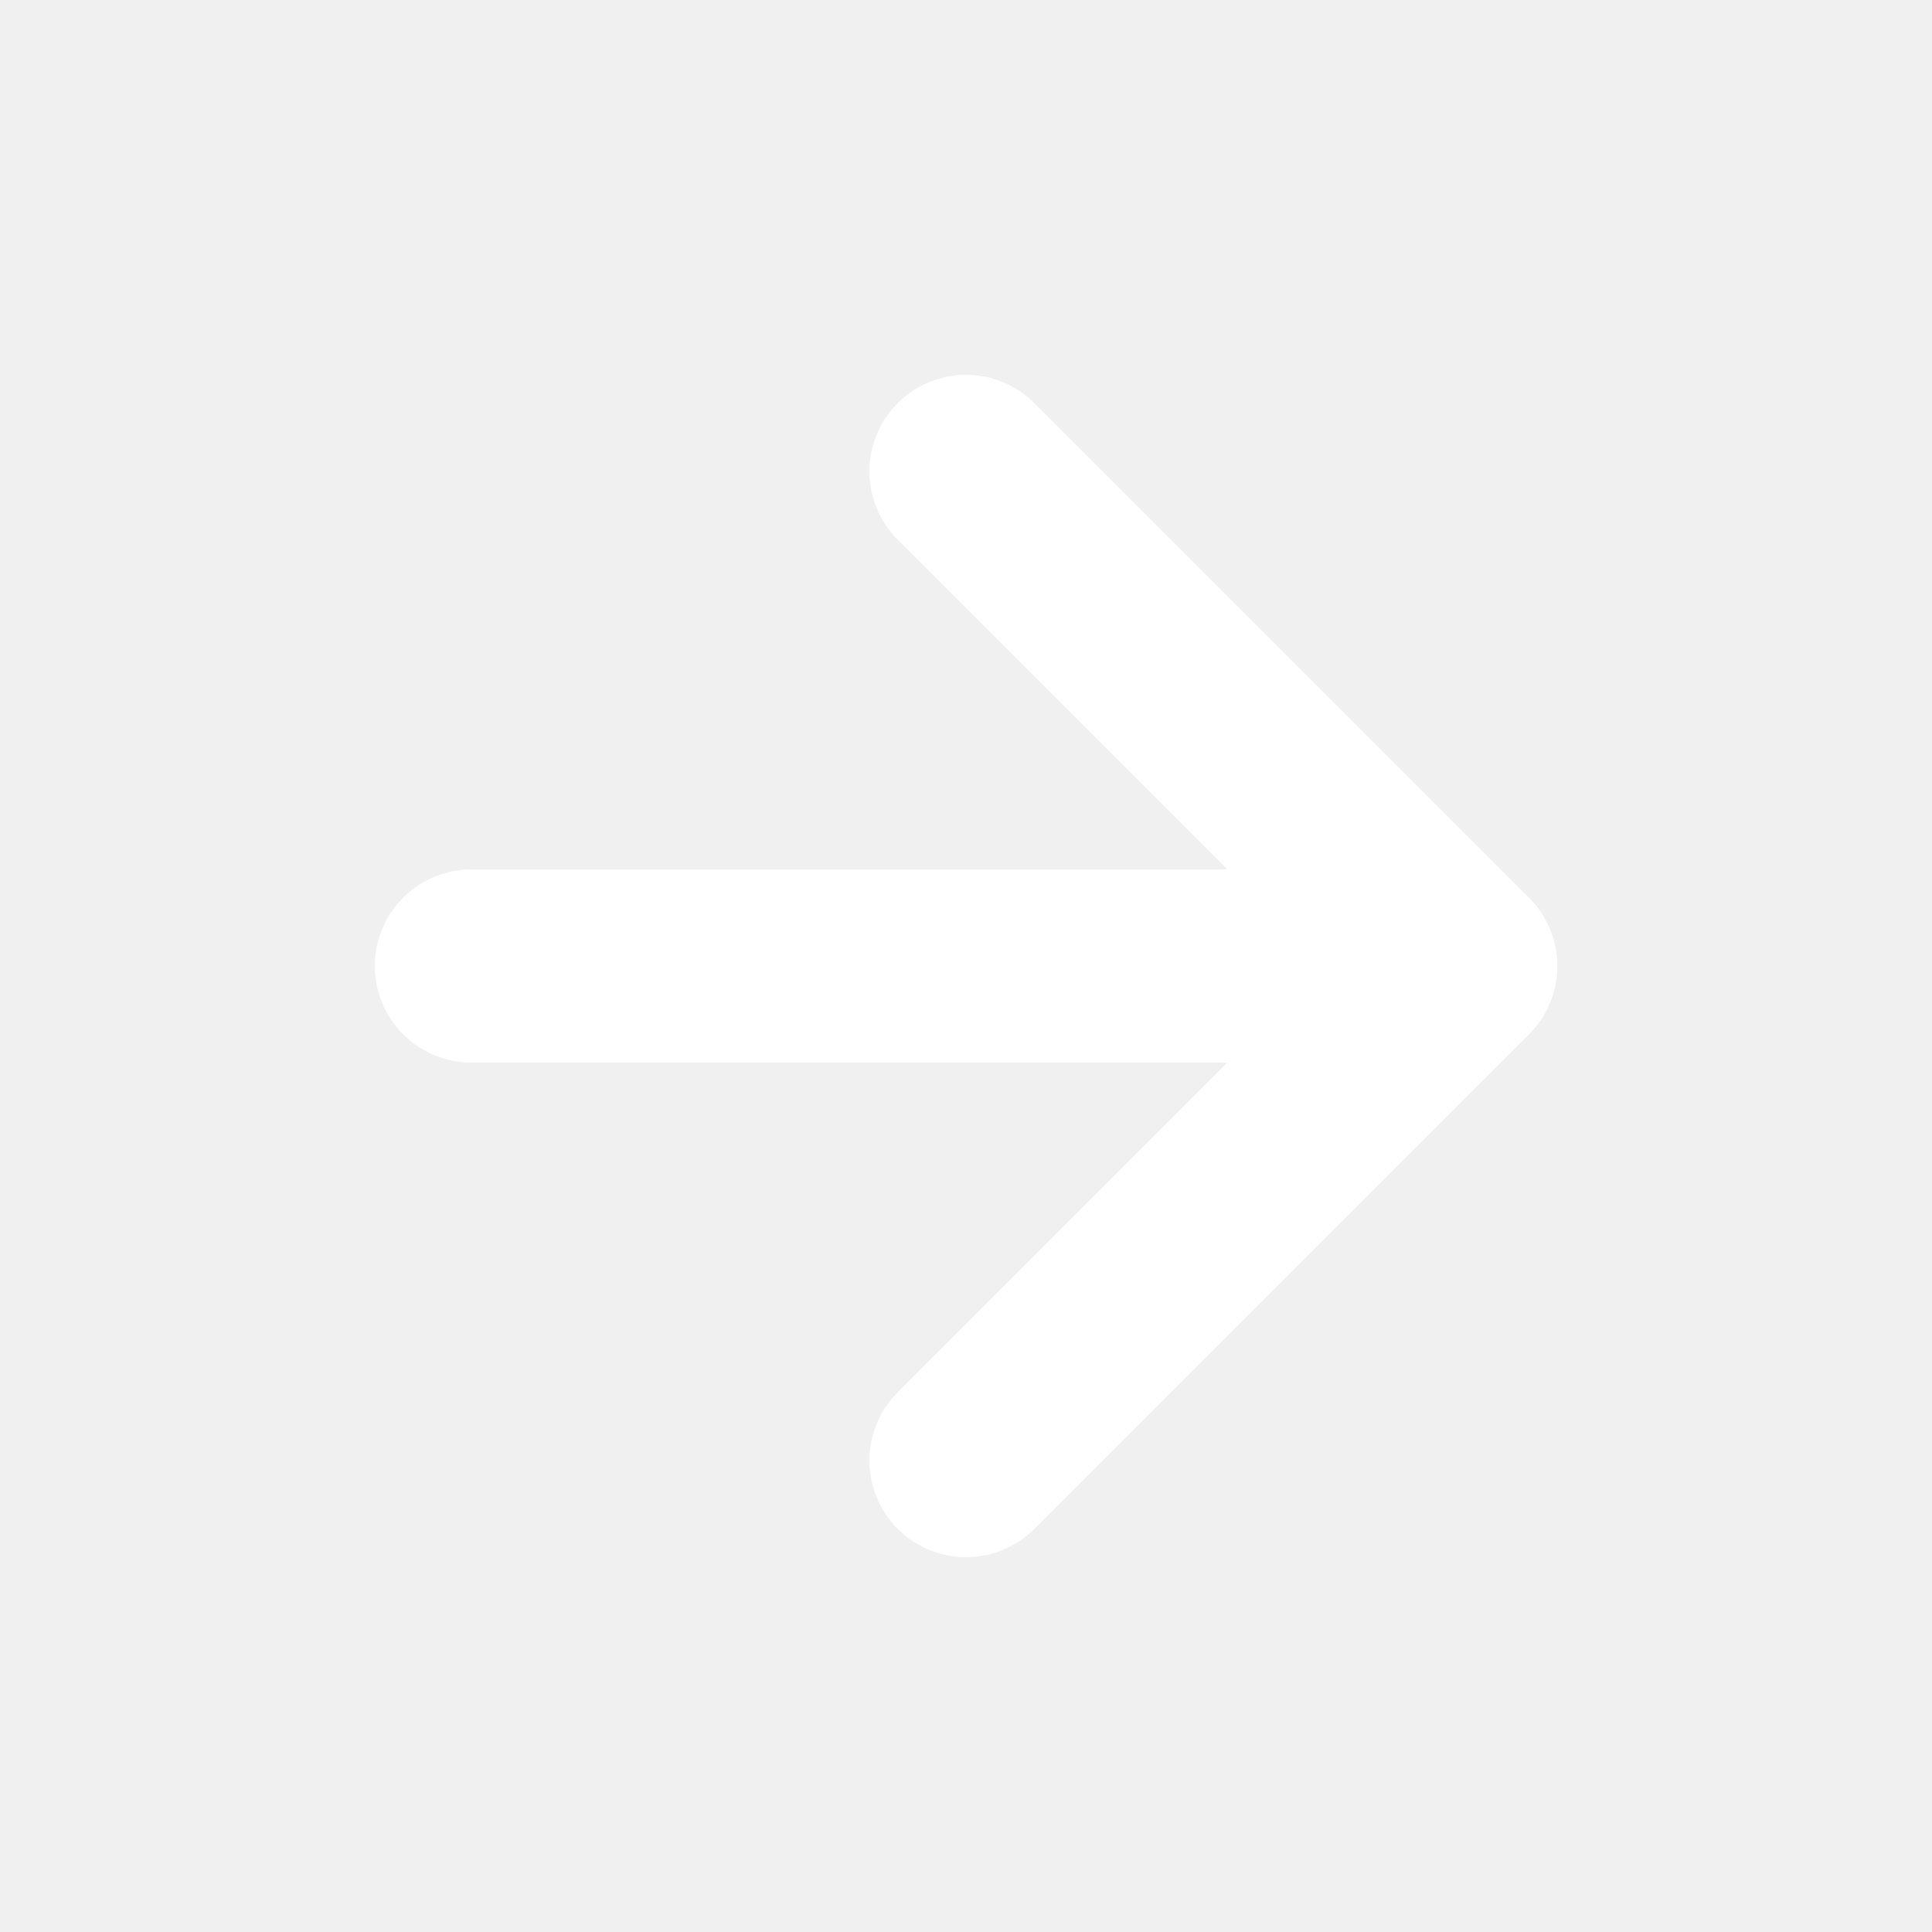
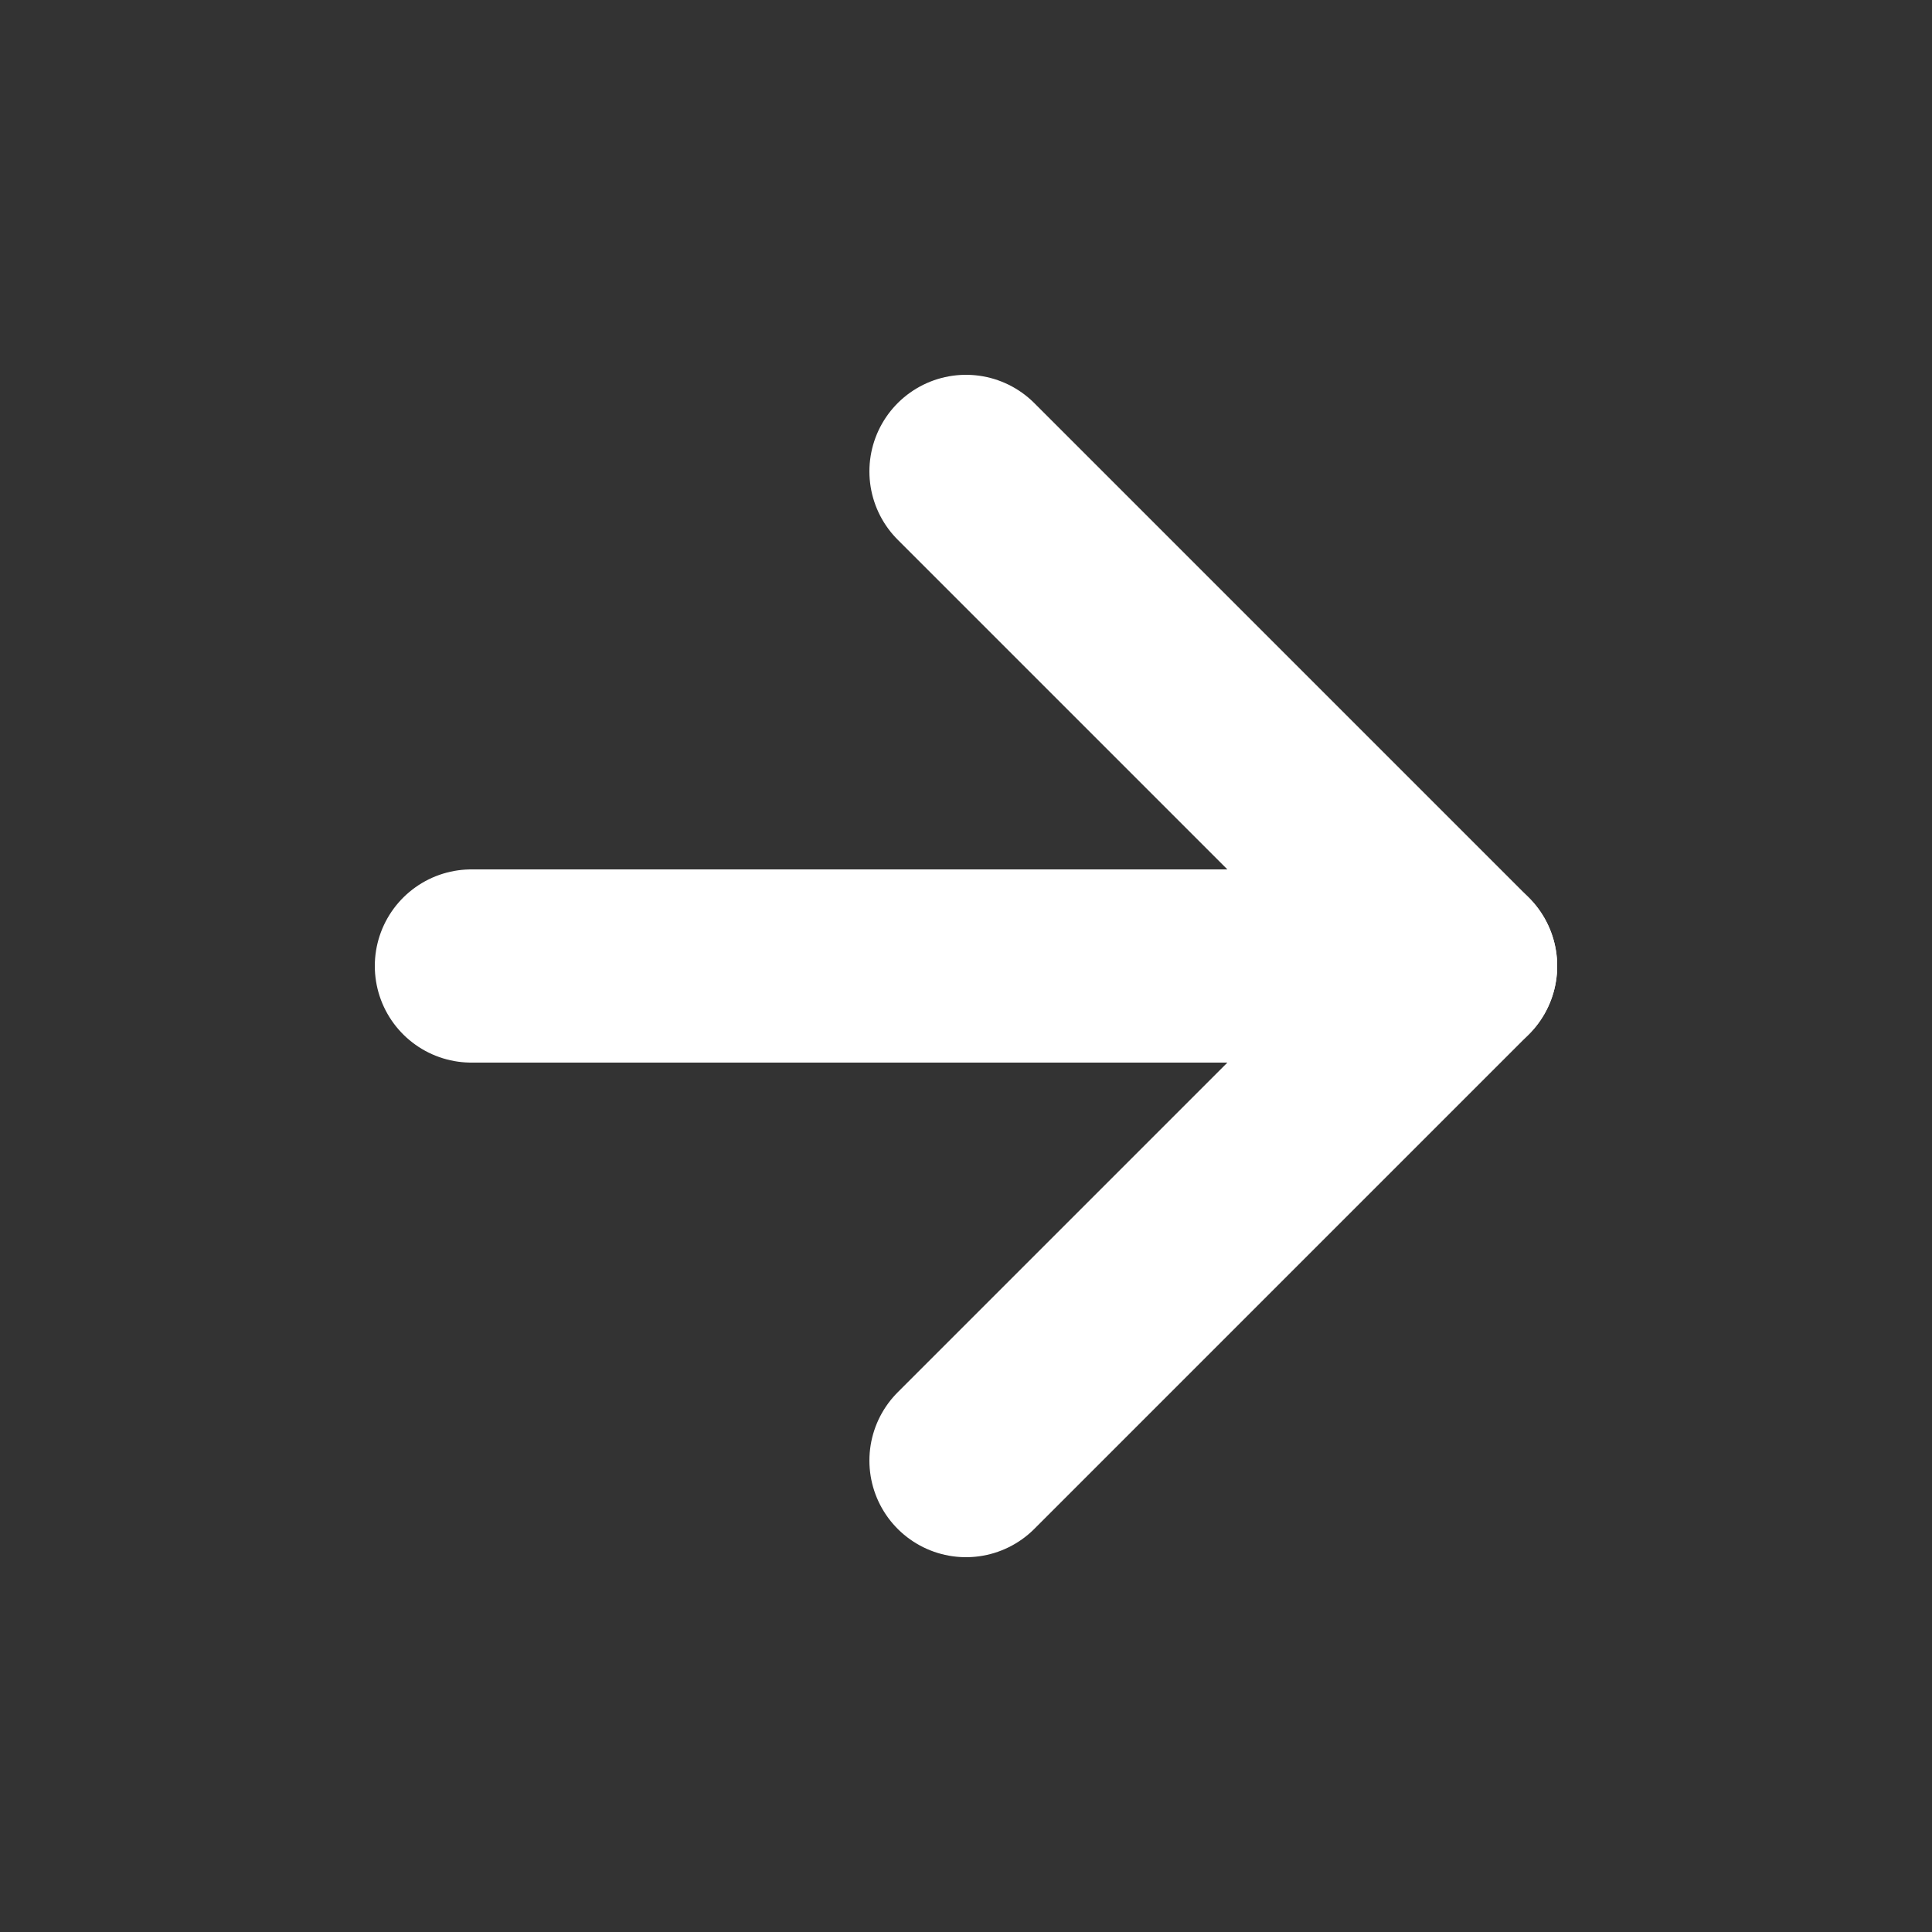
<svg xmlns="http://www.w3.org/2000/svg" width="100" height="100" viewBox="0 0 100 100">
+   <g id="BG">
+     <rect x="-8205.78" y="-7884.64" width="16138.57" height="16138.57" fill="#333" />
+   </g>
  <g id="main">
    <g>
      <polyline points="50 24.4 75.6 50 50 75.6" fill="none" stroke="#fff" stroke-linecap="round" stroke-linejoin="round" stroke-width="10" />
      <line x1="24.4" y1="50" x2="75.6" y2="50" fill="none" stroke="#fff" stroke-linecap="round" stroke-linejoin="round" stroke-width="10" />
    </g>
  </g>
</svg>
